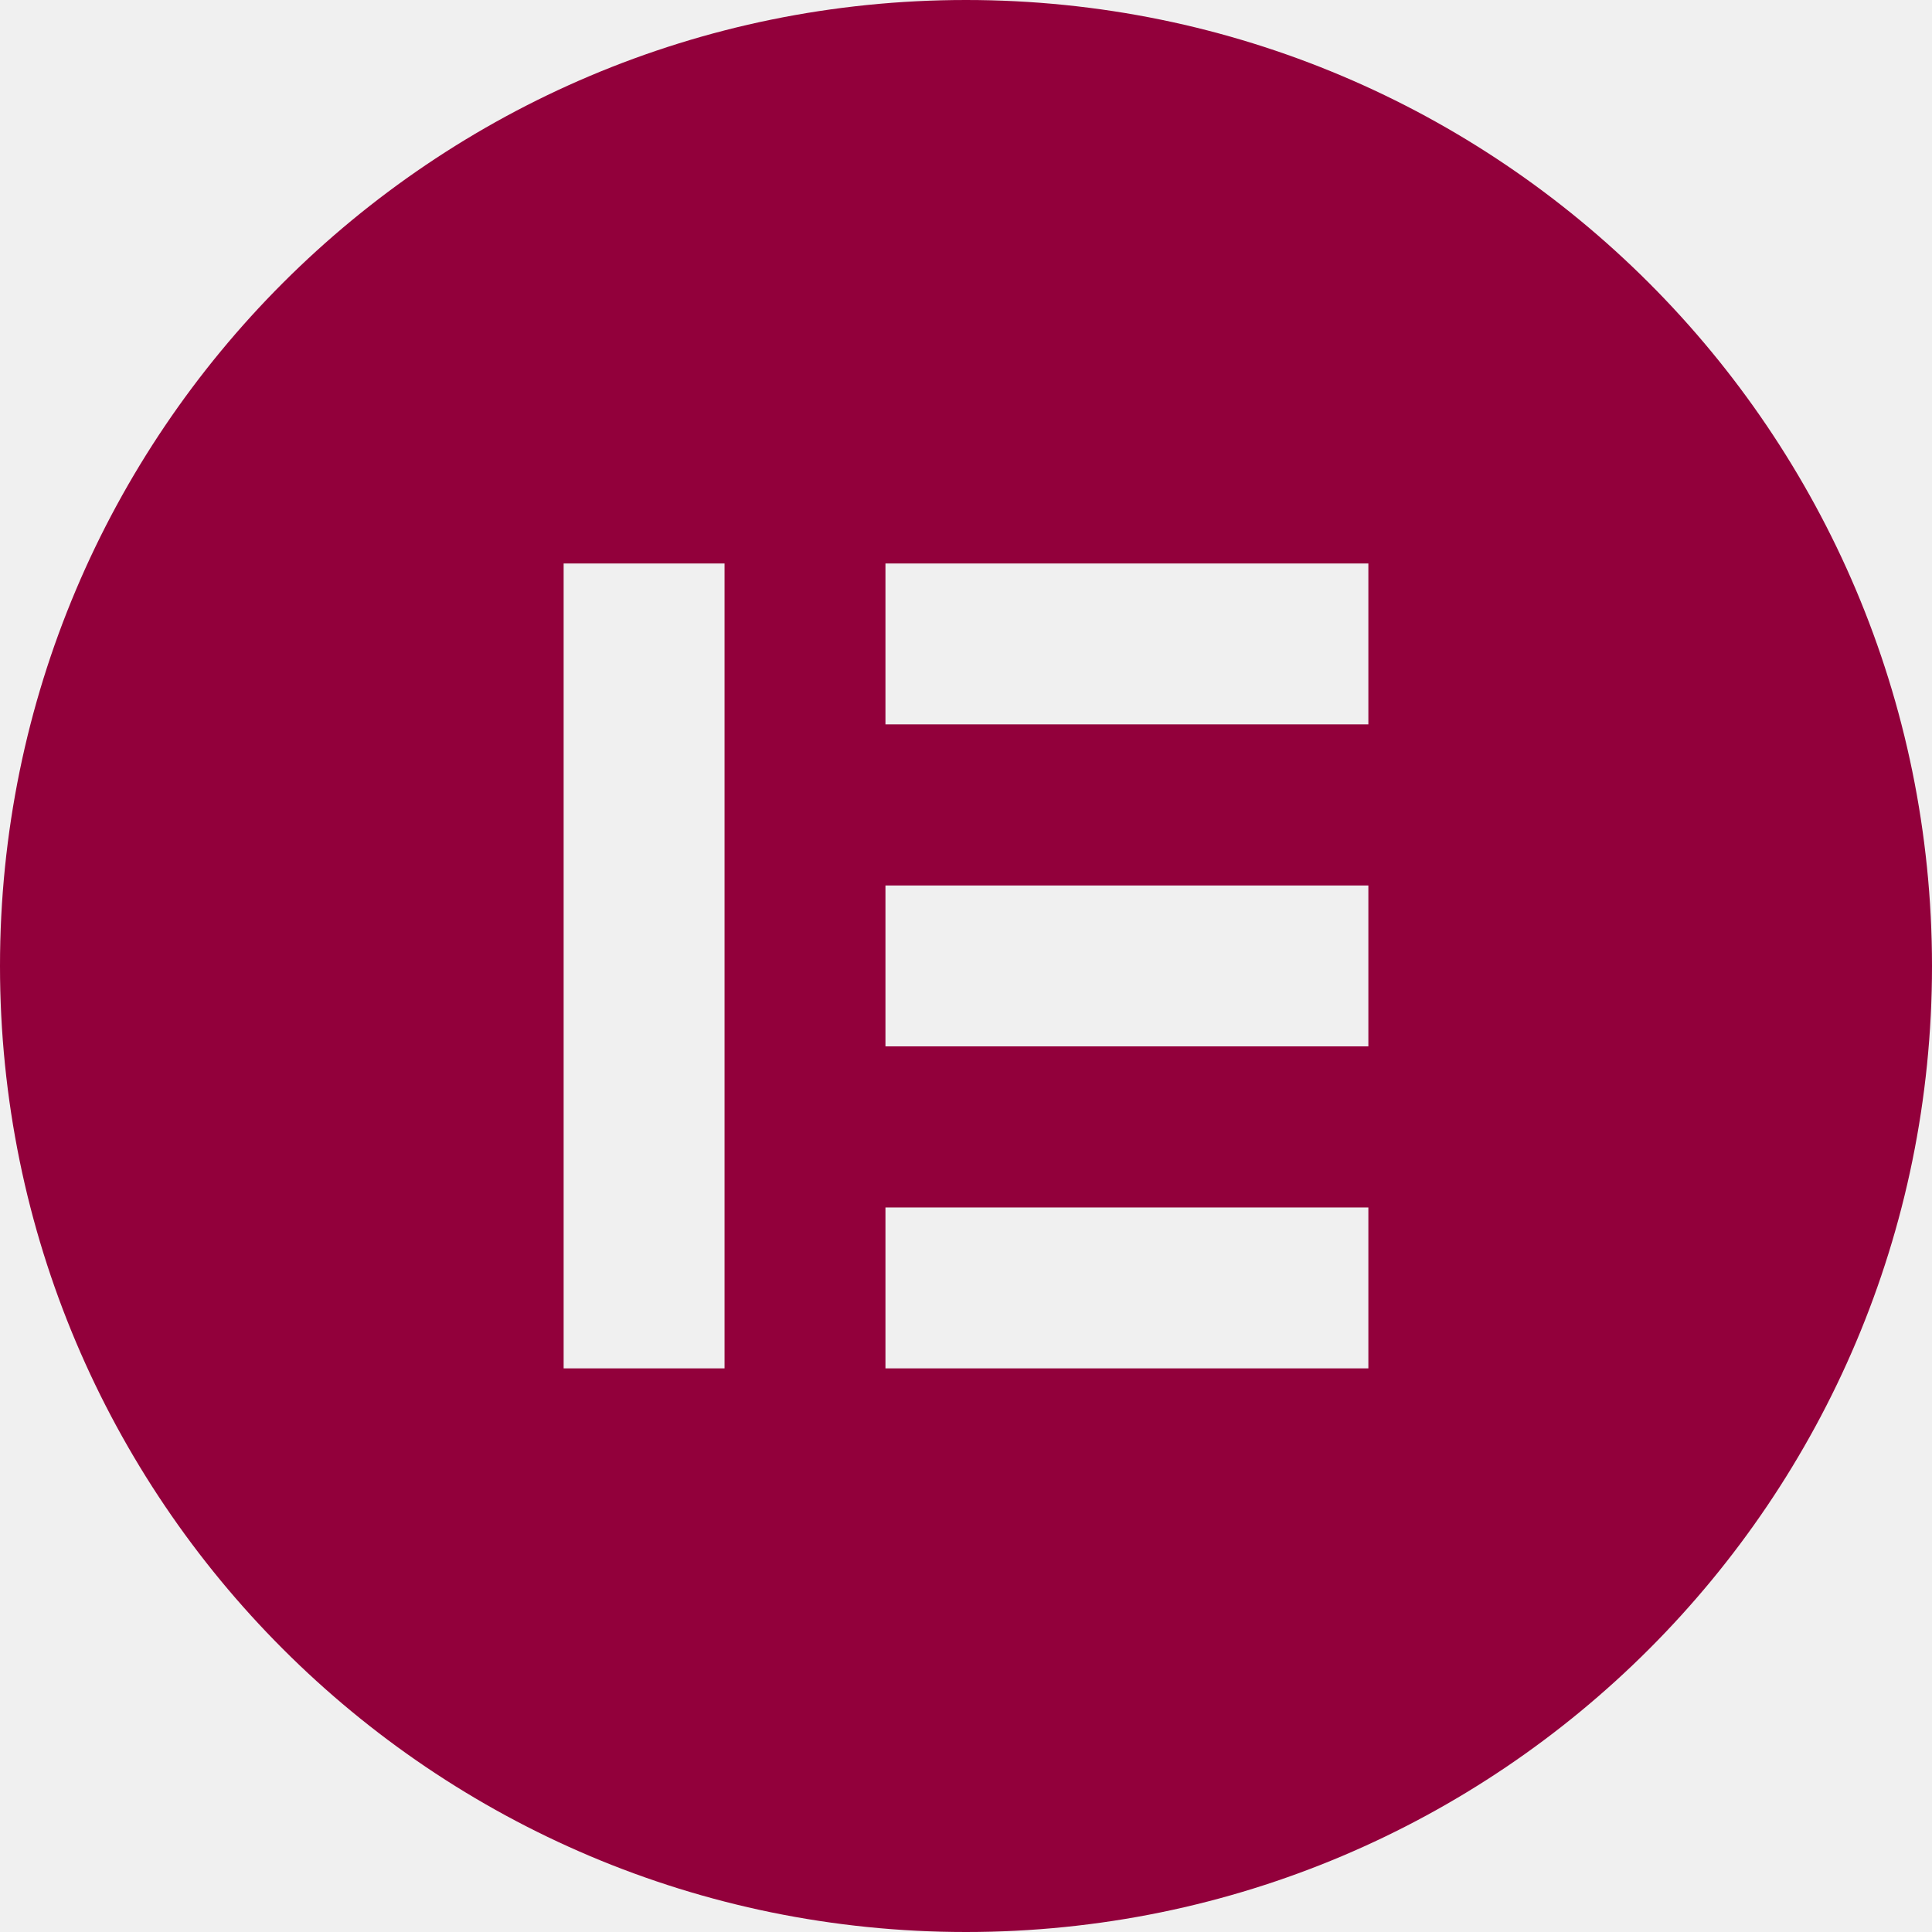
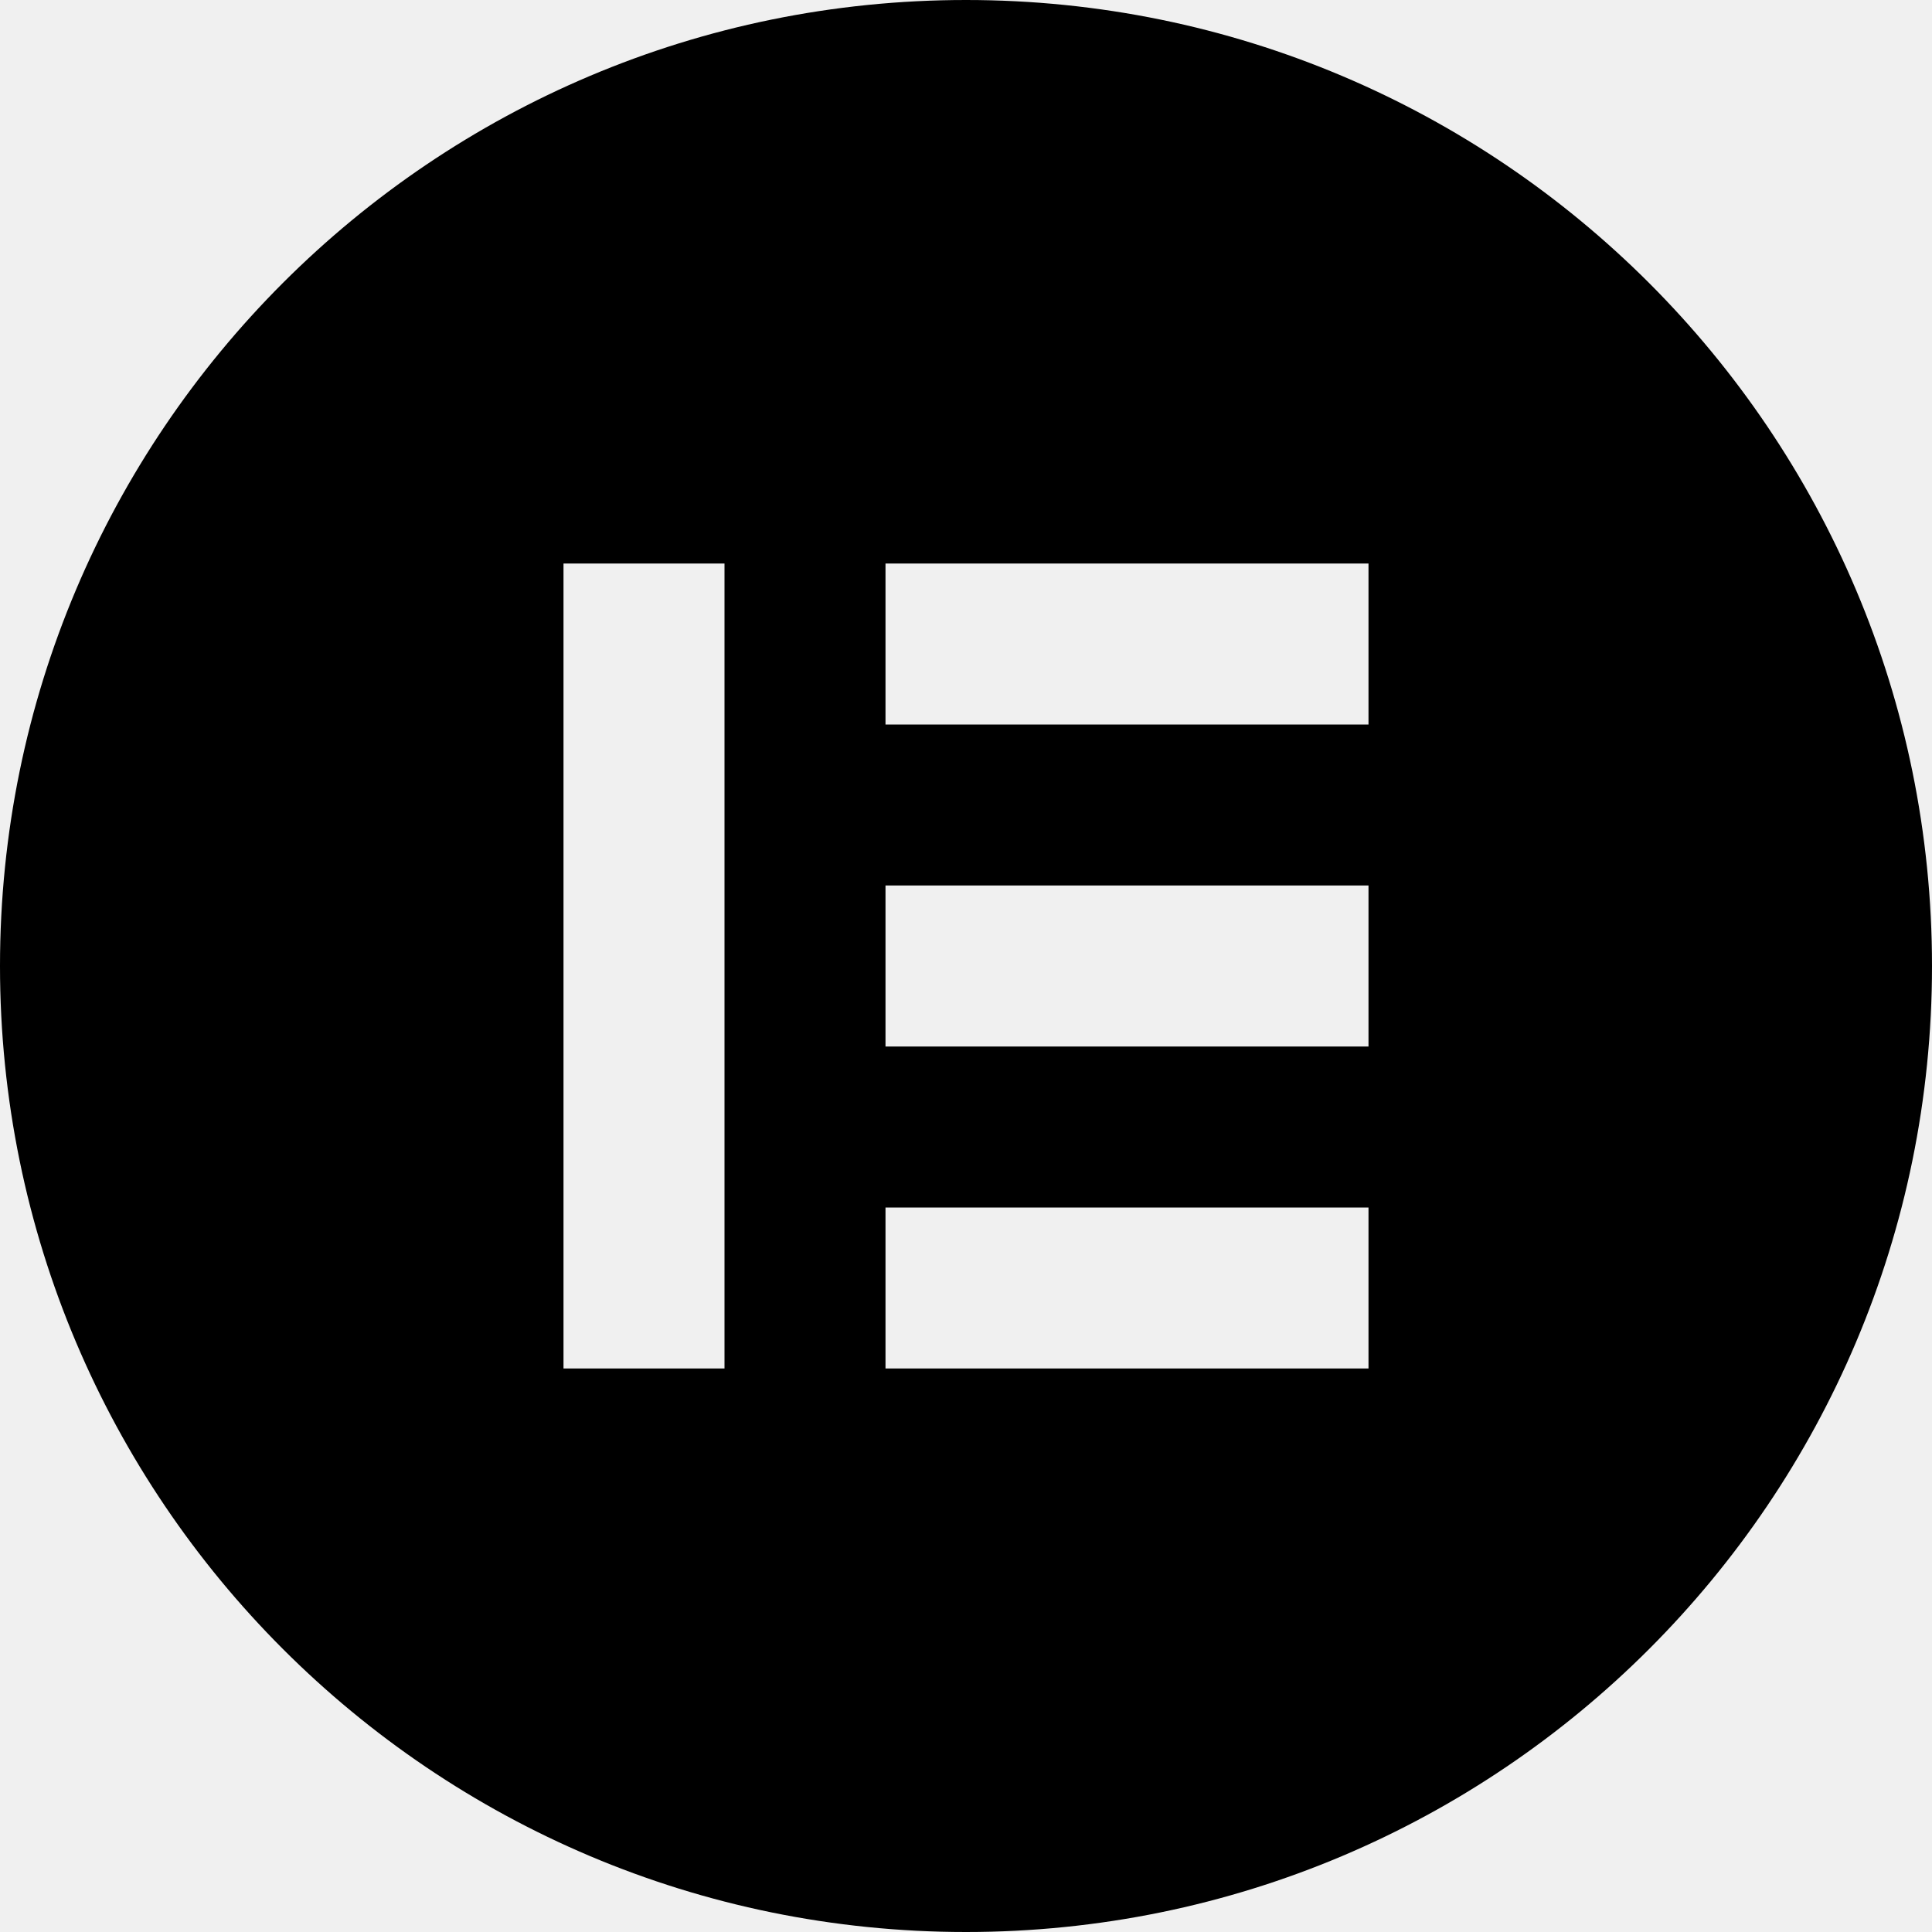
- <svg xmlns="http://www.w3.org/2000/svg" width="400" height="400" viewBox="0 0 400 400" fill="none">
-   <g clip-path="url(#clip0)">
-     <path d="M200 0C89.532 0 0 89.532 0 200C0 310.431 89.532 400 200 400C310.468 400 400 310.468 400 200C399.964 89.532 310.431 0 200 0ZM150.009 283.306H116.694V116.658H150.009V283.306ZM283.306 283.306H183.324V249.991H283.306V283.306ZM283.306 216.639H183.324V183.324H283.306V216.639ZM283.306 149.973H183.324V116.658H283.306V149.973Z" fill="#92003B" />
-   </g>
-   <defs>
-     <clipPath id="clip0">
-       <rect width="400" height="400" fill="white" />
-     </clipPath>
-   </defs>
+ <svg xmlns="http://www.w3.org/2000/svg" role="img" viewBox="0 0 24 24">
+   <path d="M12 0C5.372 0 0 5.372 0 12c0 6.626 5.372 12 12 12s12-5.372 12-12c0-6.626-5.372-12-12-12ZM9 17H7V7H9Zm8 0H11V15h6Zm0-4H11V11h6Zm0-4H11V7h6Z" />
</svg>
